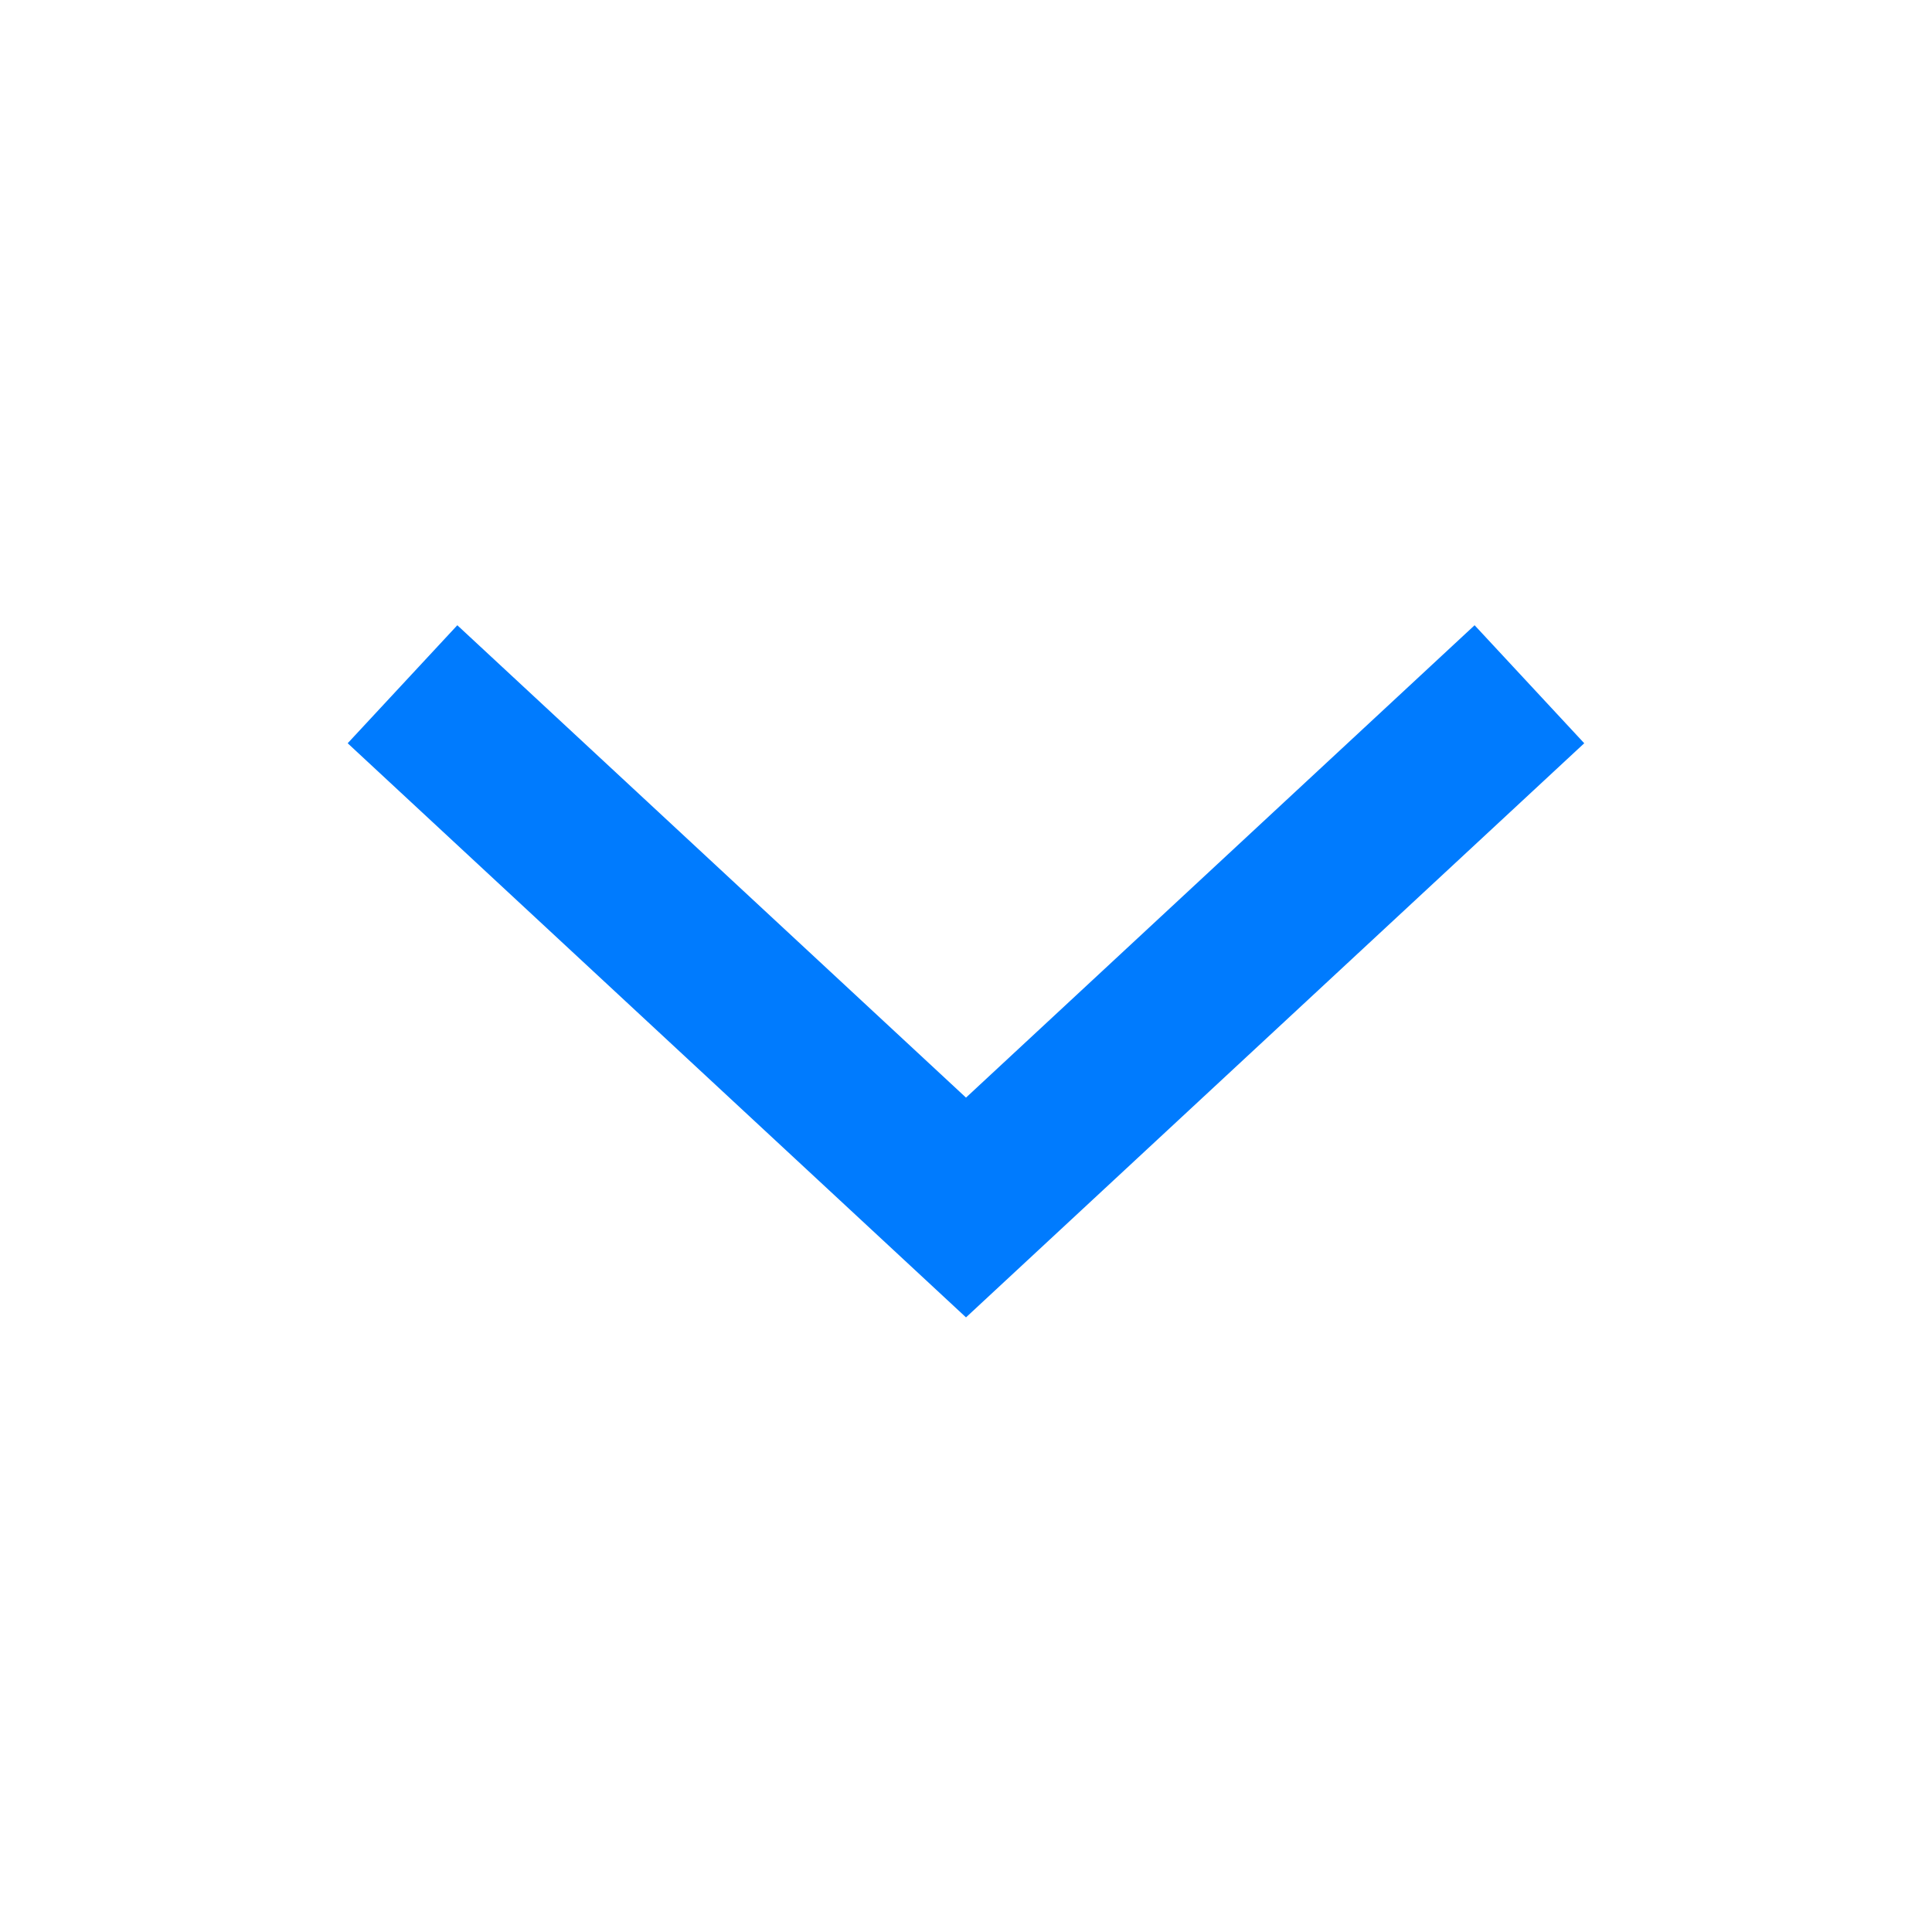
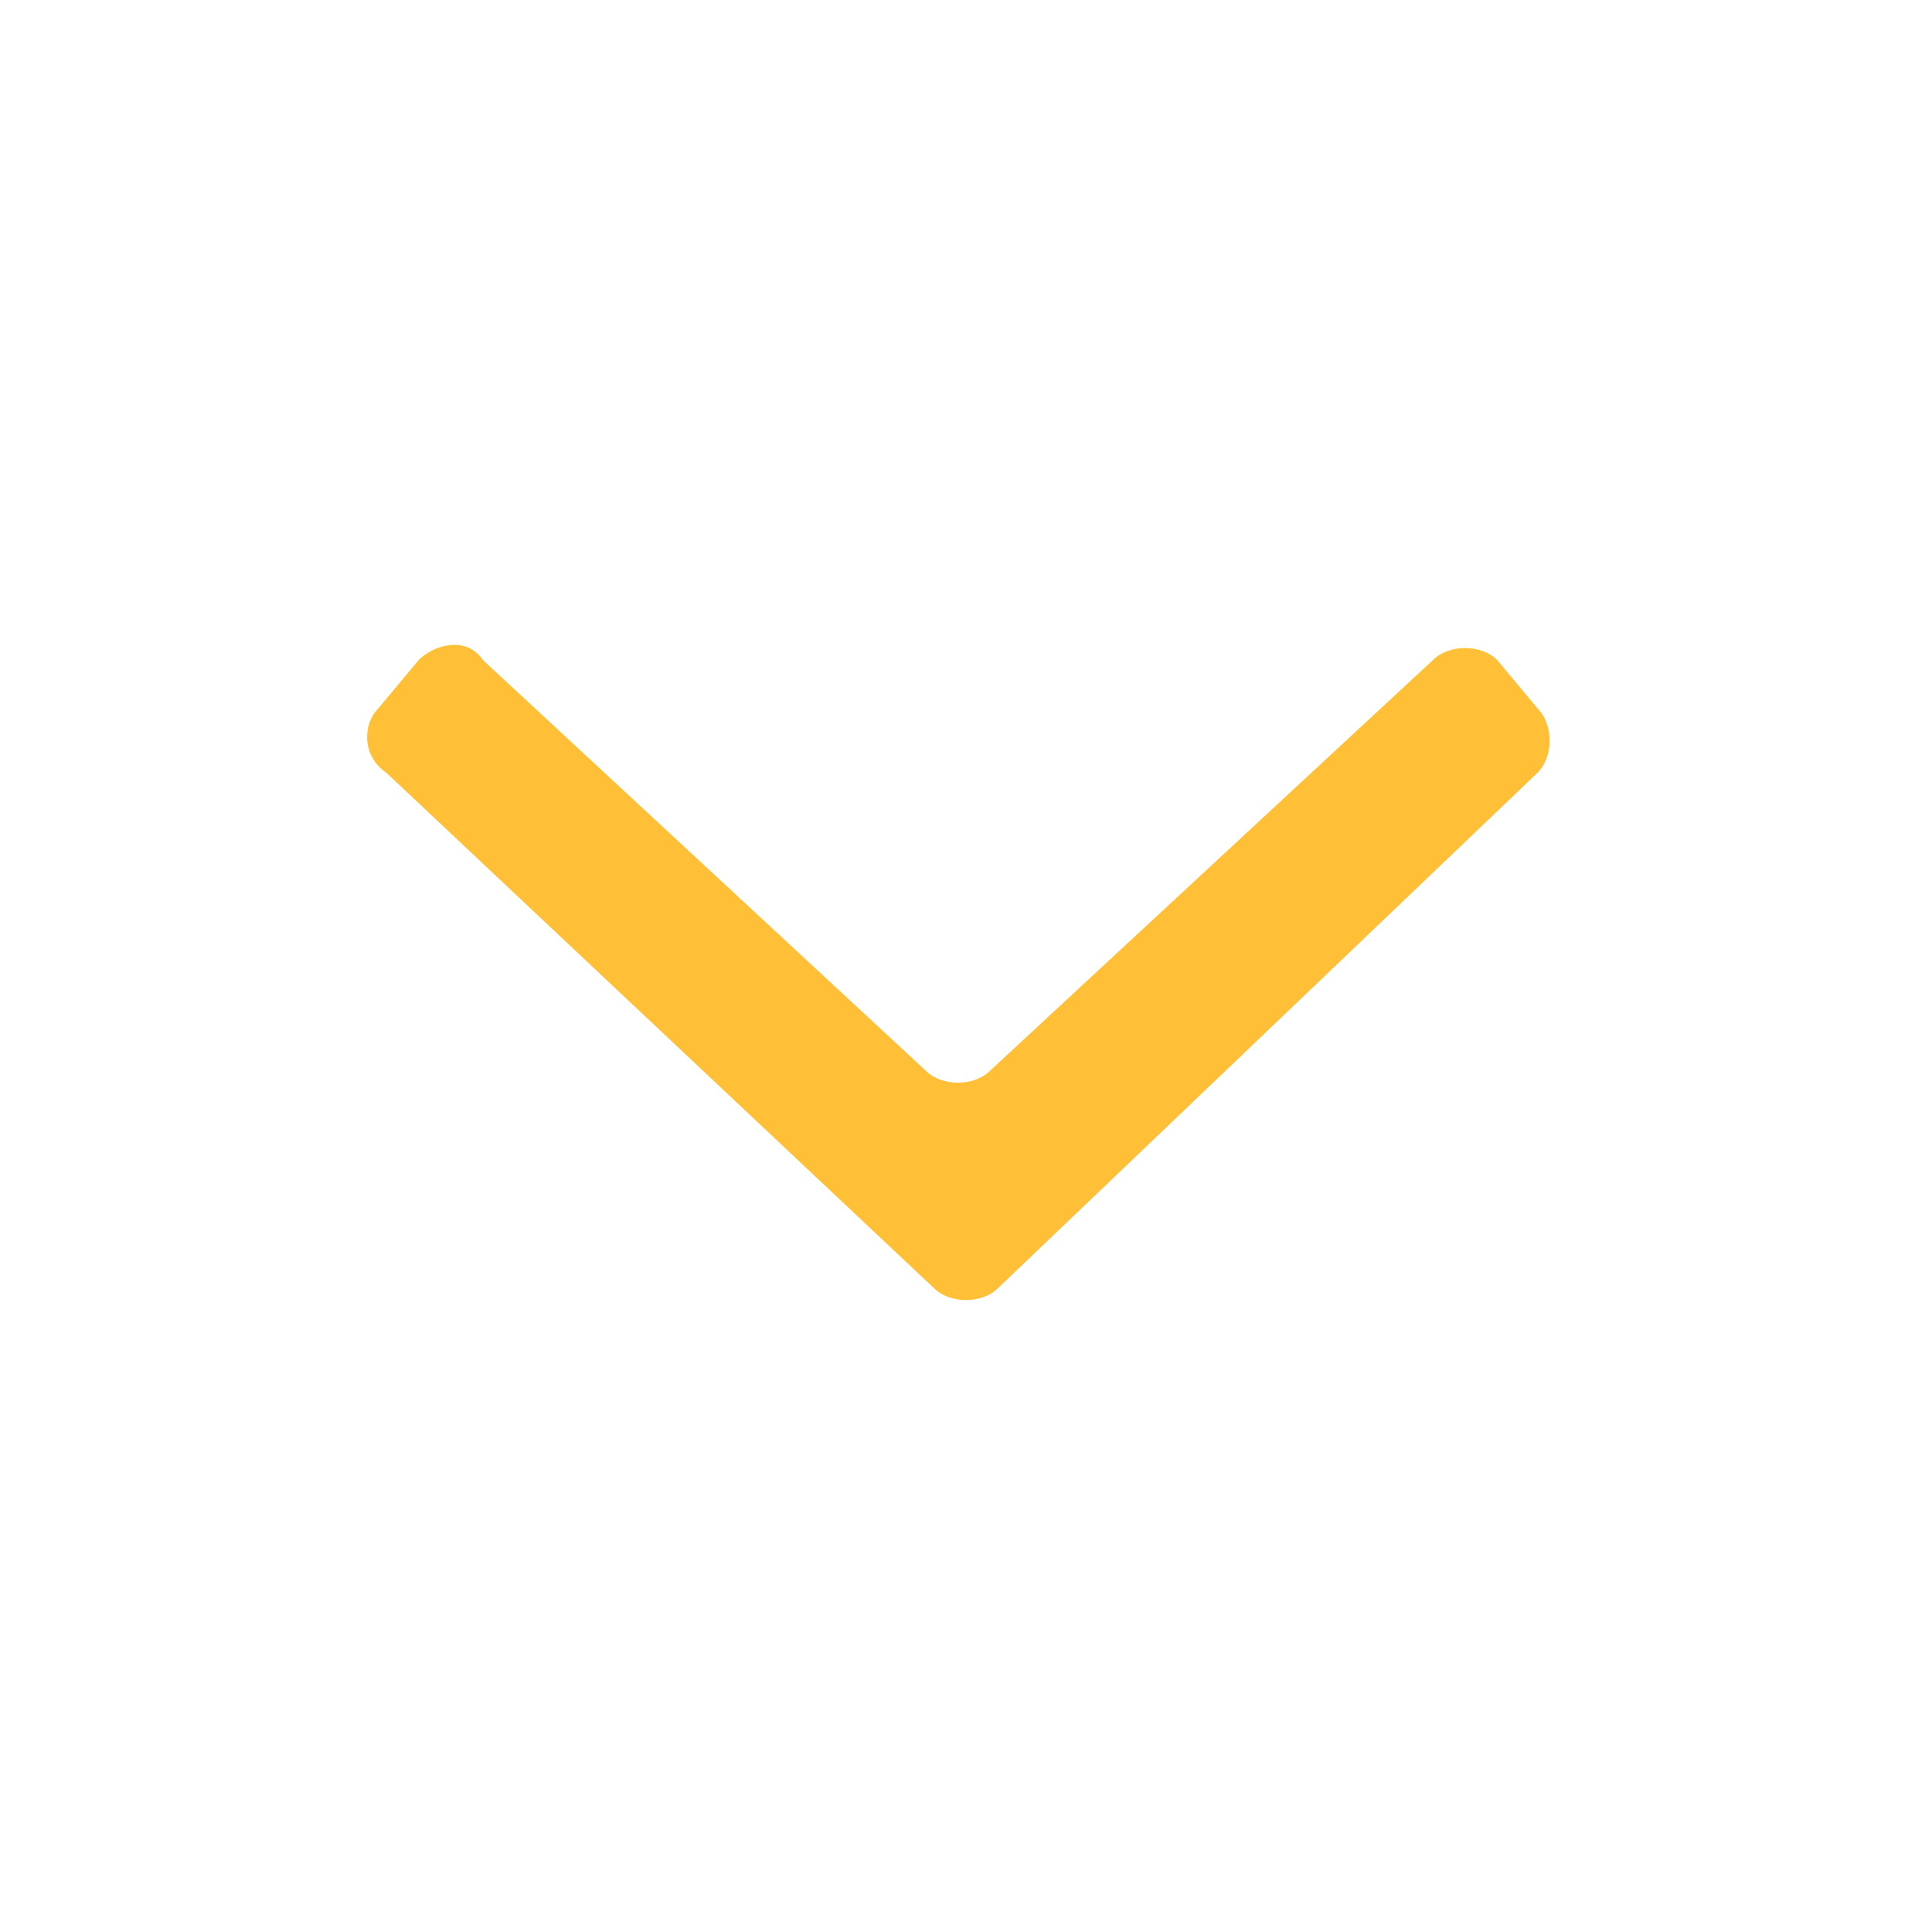
- <svg xmlns="http://www.w3.org/2000/svg" version="1.1" id="Layer_1" x="0px" y="0px" width="24px" height="24px" viewBox="0 0 24 24" enable-background="new 0 0 24 24" xml:space="preserve">
+ <svg xmlns="http://www.w3.org/2000/svg" version="1.1" id="Layer_1" x="0px" y="0px" viewBox="0 0 24 24" style="enable-background:new 0 0 24 24;" xml:space="preserve">
+   <style type="text/css">
+ 	.st0{fill-rule:evenodd;clip-rule:evenodd;fill:#FFC038;}
+ 	.st1{fill:none;}
+ </style>
  <g id="ic-arrow-down">
    <g id="ic-arrow-drop-down">
      <g id="Group_8822" transform="translate(4, 7)">
-         <polygon id="Path_18879" fill="#007BFE" points="8,9.365 0.319,2.233 1.681,0.767 8,6.635 14.318,0.767 15.68,2.233    " />
+         <path id="Path_18879" class="st0" d="M7.6,9L0.8,2.6C0.5,2.4,0.5,2,0.7,1.8l0.5-0.6C1.4,1,1.8,0.9,2,1.2l5.5,5.1     c0.2,0.2,0.6,0.2,0.8,0l5.5-5.1C14,1,14.4,1,14.6,1.2l0.5,0.6c0.2,0.2,0.2,0.6,0,0.8L8.4,9C8.2,9.2,7.8,9.2,7.6,9z" />
      </g>
-       <polygon id="Rectangle_4407" fill="none" points="0,0 24,0 24,24 0,24   " />
+       <path id="Rectangle_4407" class="st1" d="M0.6,0h22.8C23.7,0,24,0.3,24,0.6v22.8c0,0.3-0.3,0.6-0.6,0.6H0.6C0.3,24,0,23.7,0,23.4    V0.6C0,0.3,0.3,0,0.6,0z" />
    </g>
  </g>
</svg>
